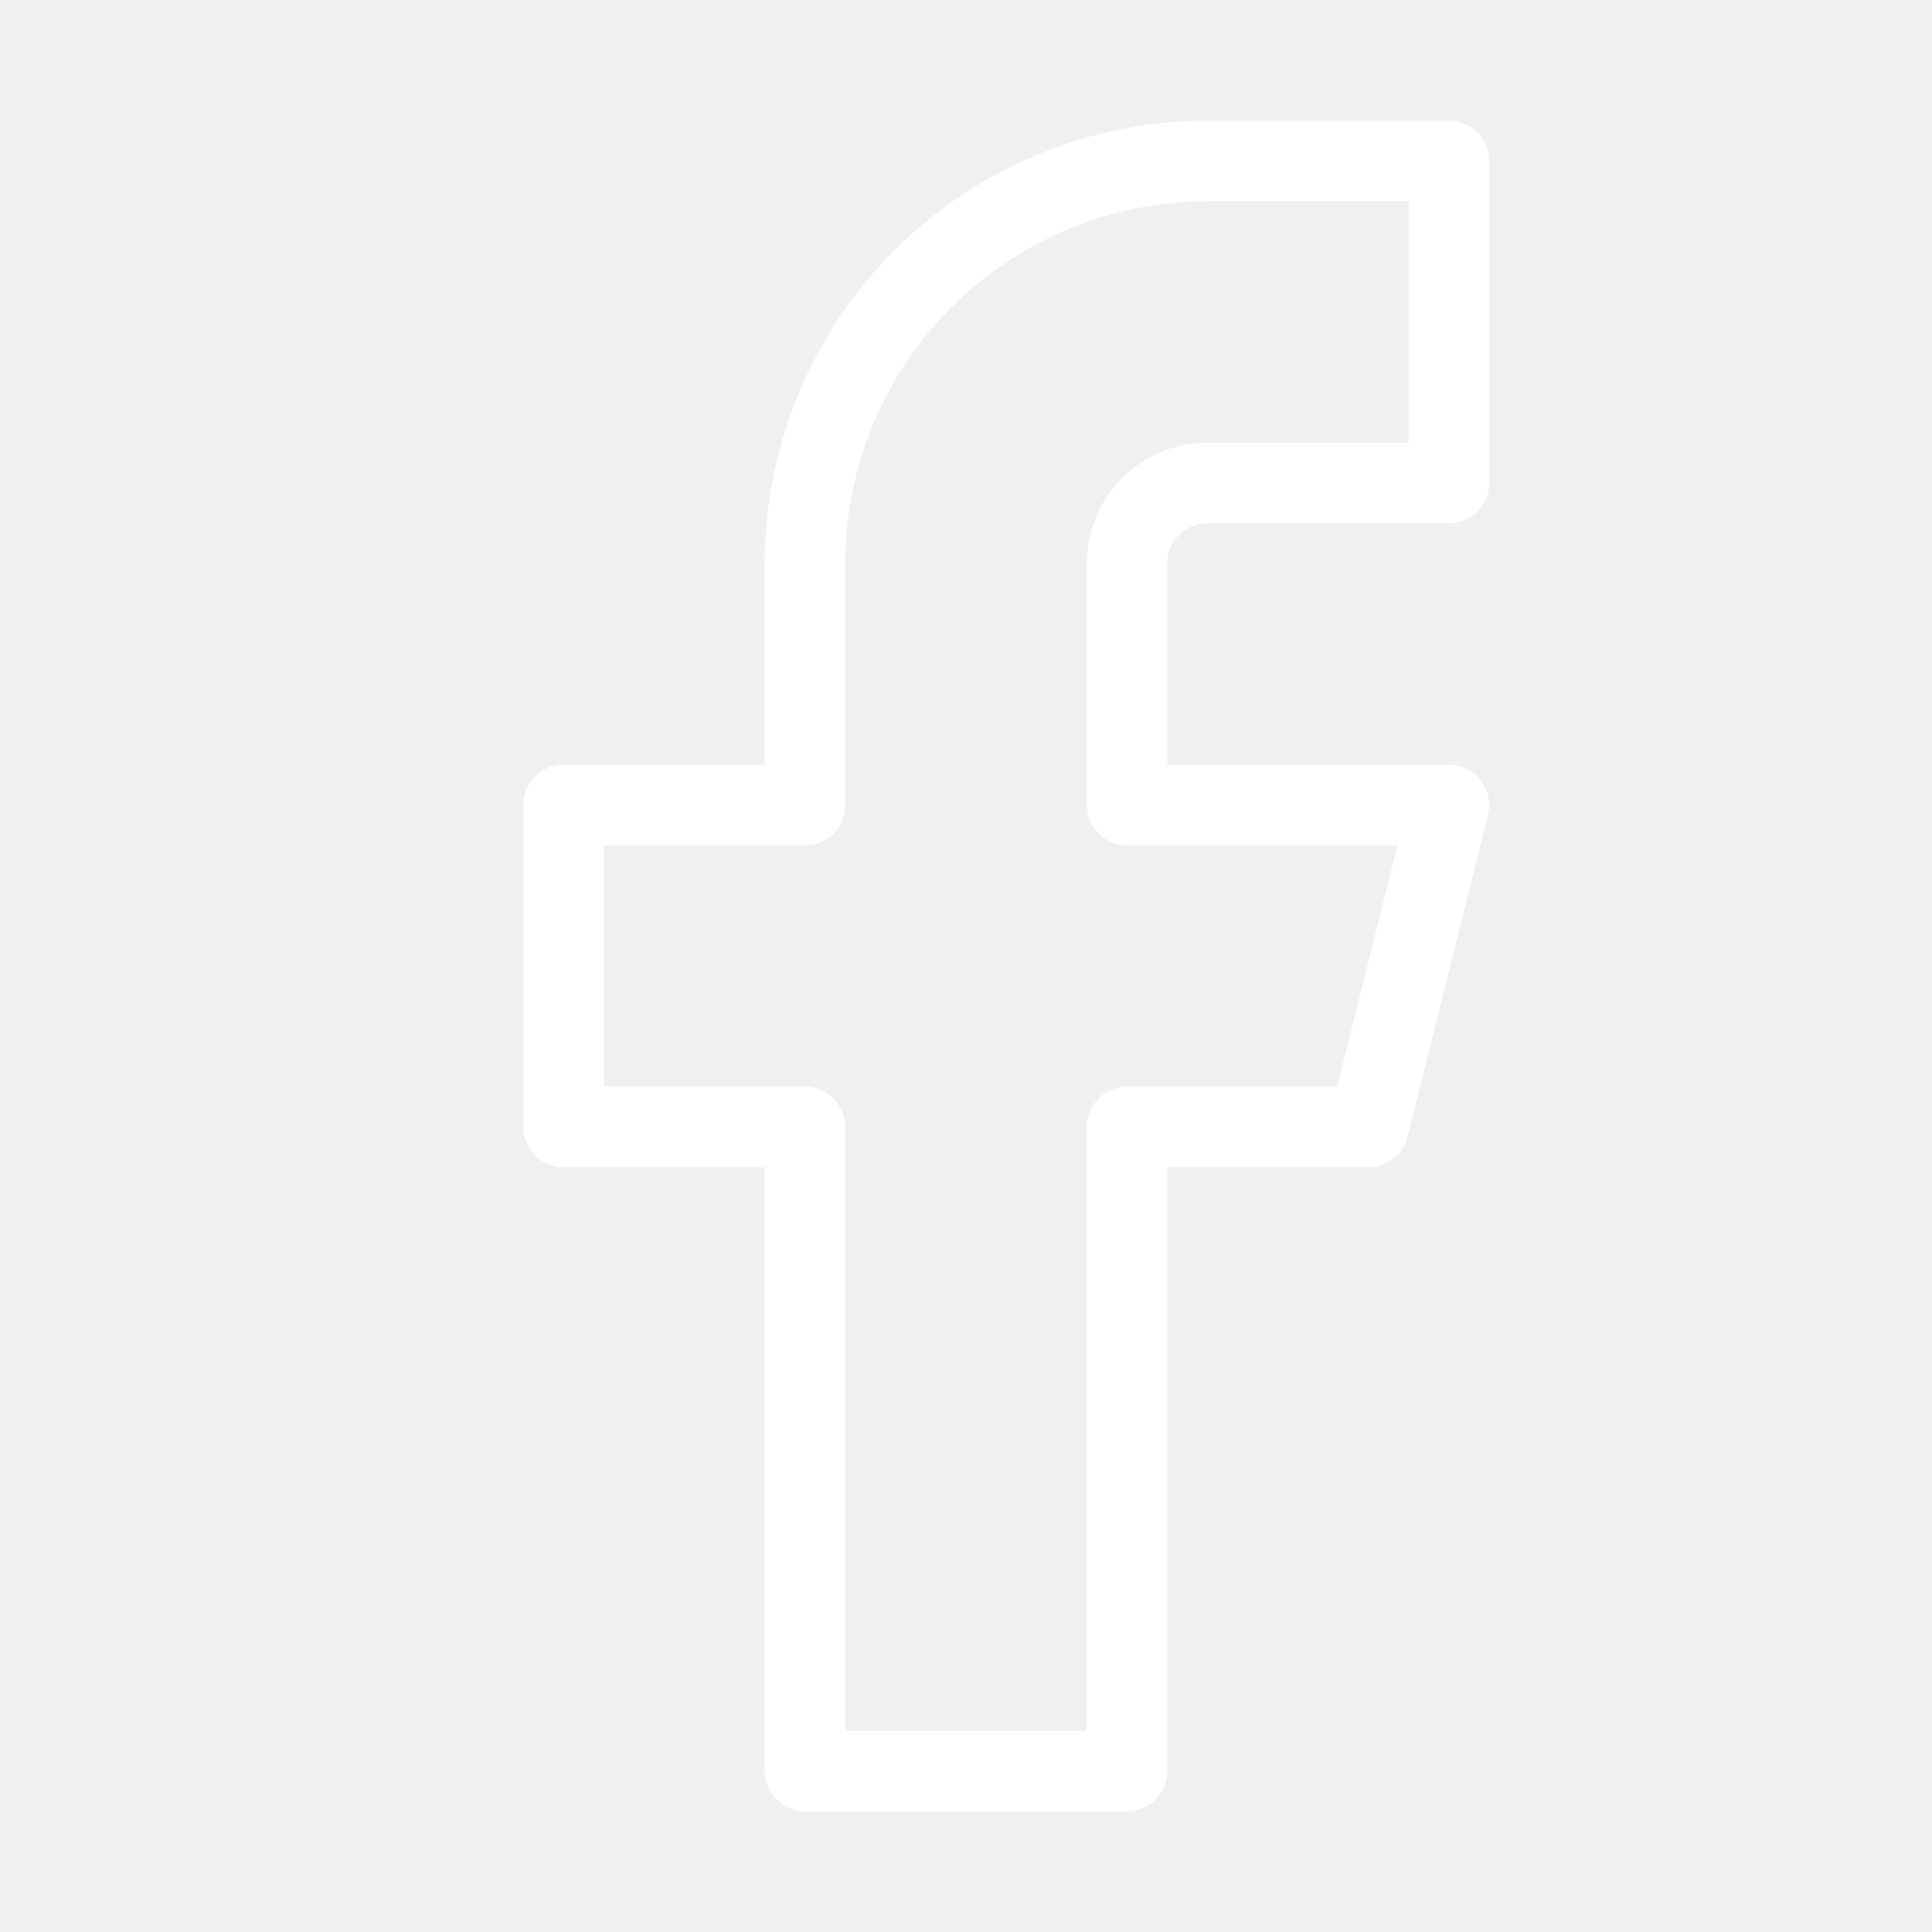
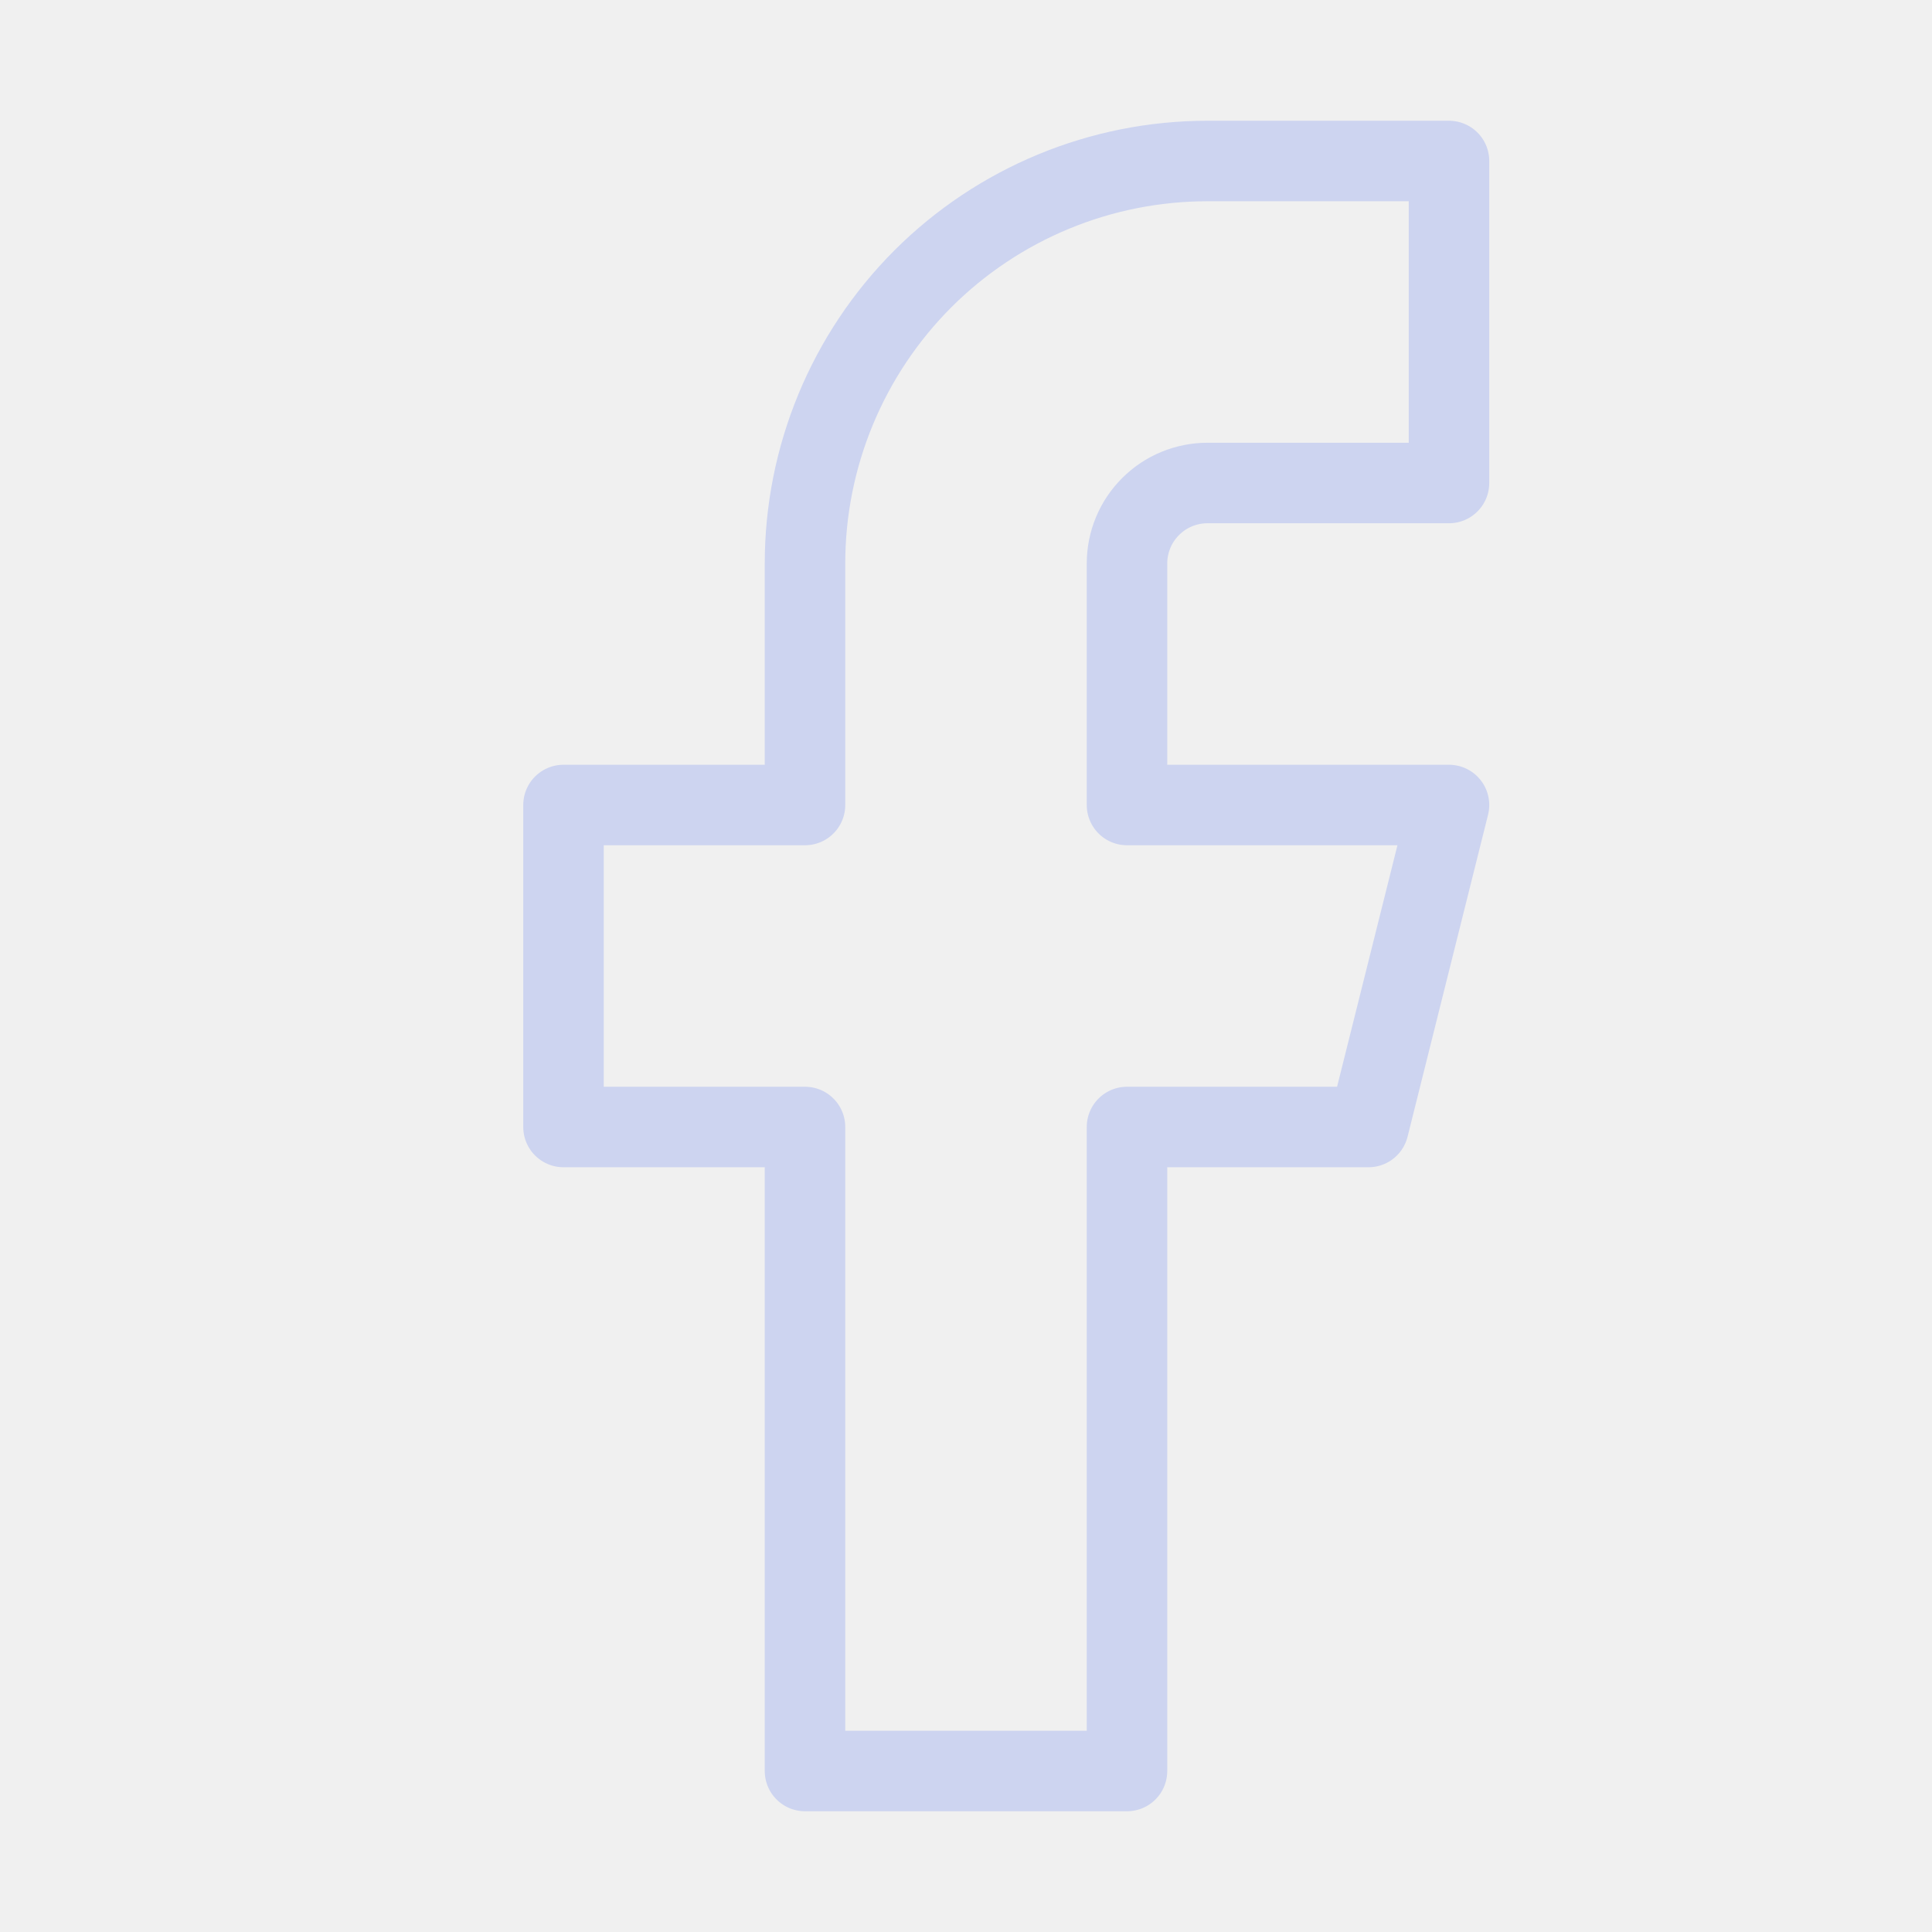
<svg xmlns="http://www.w3.org/2000/svg" width="24" height="24" viewBox="0 0 24 24" fill="none">
-   <path d="M18 2H15C13.674 2 12.402 2.527 11.464 3.464C10.527 4.402 10 5.674 10 7V10H7V14H10V22H14V14H17L18 10H14V7C14 6.735 14.105 6.48 14.293 6.293C14.48 6.105 14.735 6 15 6H18V2Z" stroke="white" stroke-linecap="round" stroke-linejoin="round" />
+   <path d="M18 2H15C13.674 2 12.402 2.527 11.464 3.464C10.527 4.402 10 5.674 10 7V10H7V14H10V22H14V14H17L18 10H14V7C14 6.735 14.105 6.48 14.293 6.293C14.48 6.105 14.735 6 15 6H18V2Z" stroke="#CDD4F0" stroke-linecap="round" stroke-linejoin="round" />
</svg>
